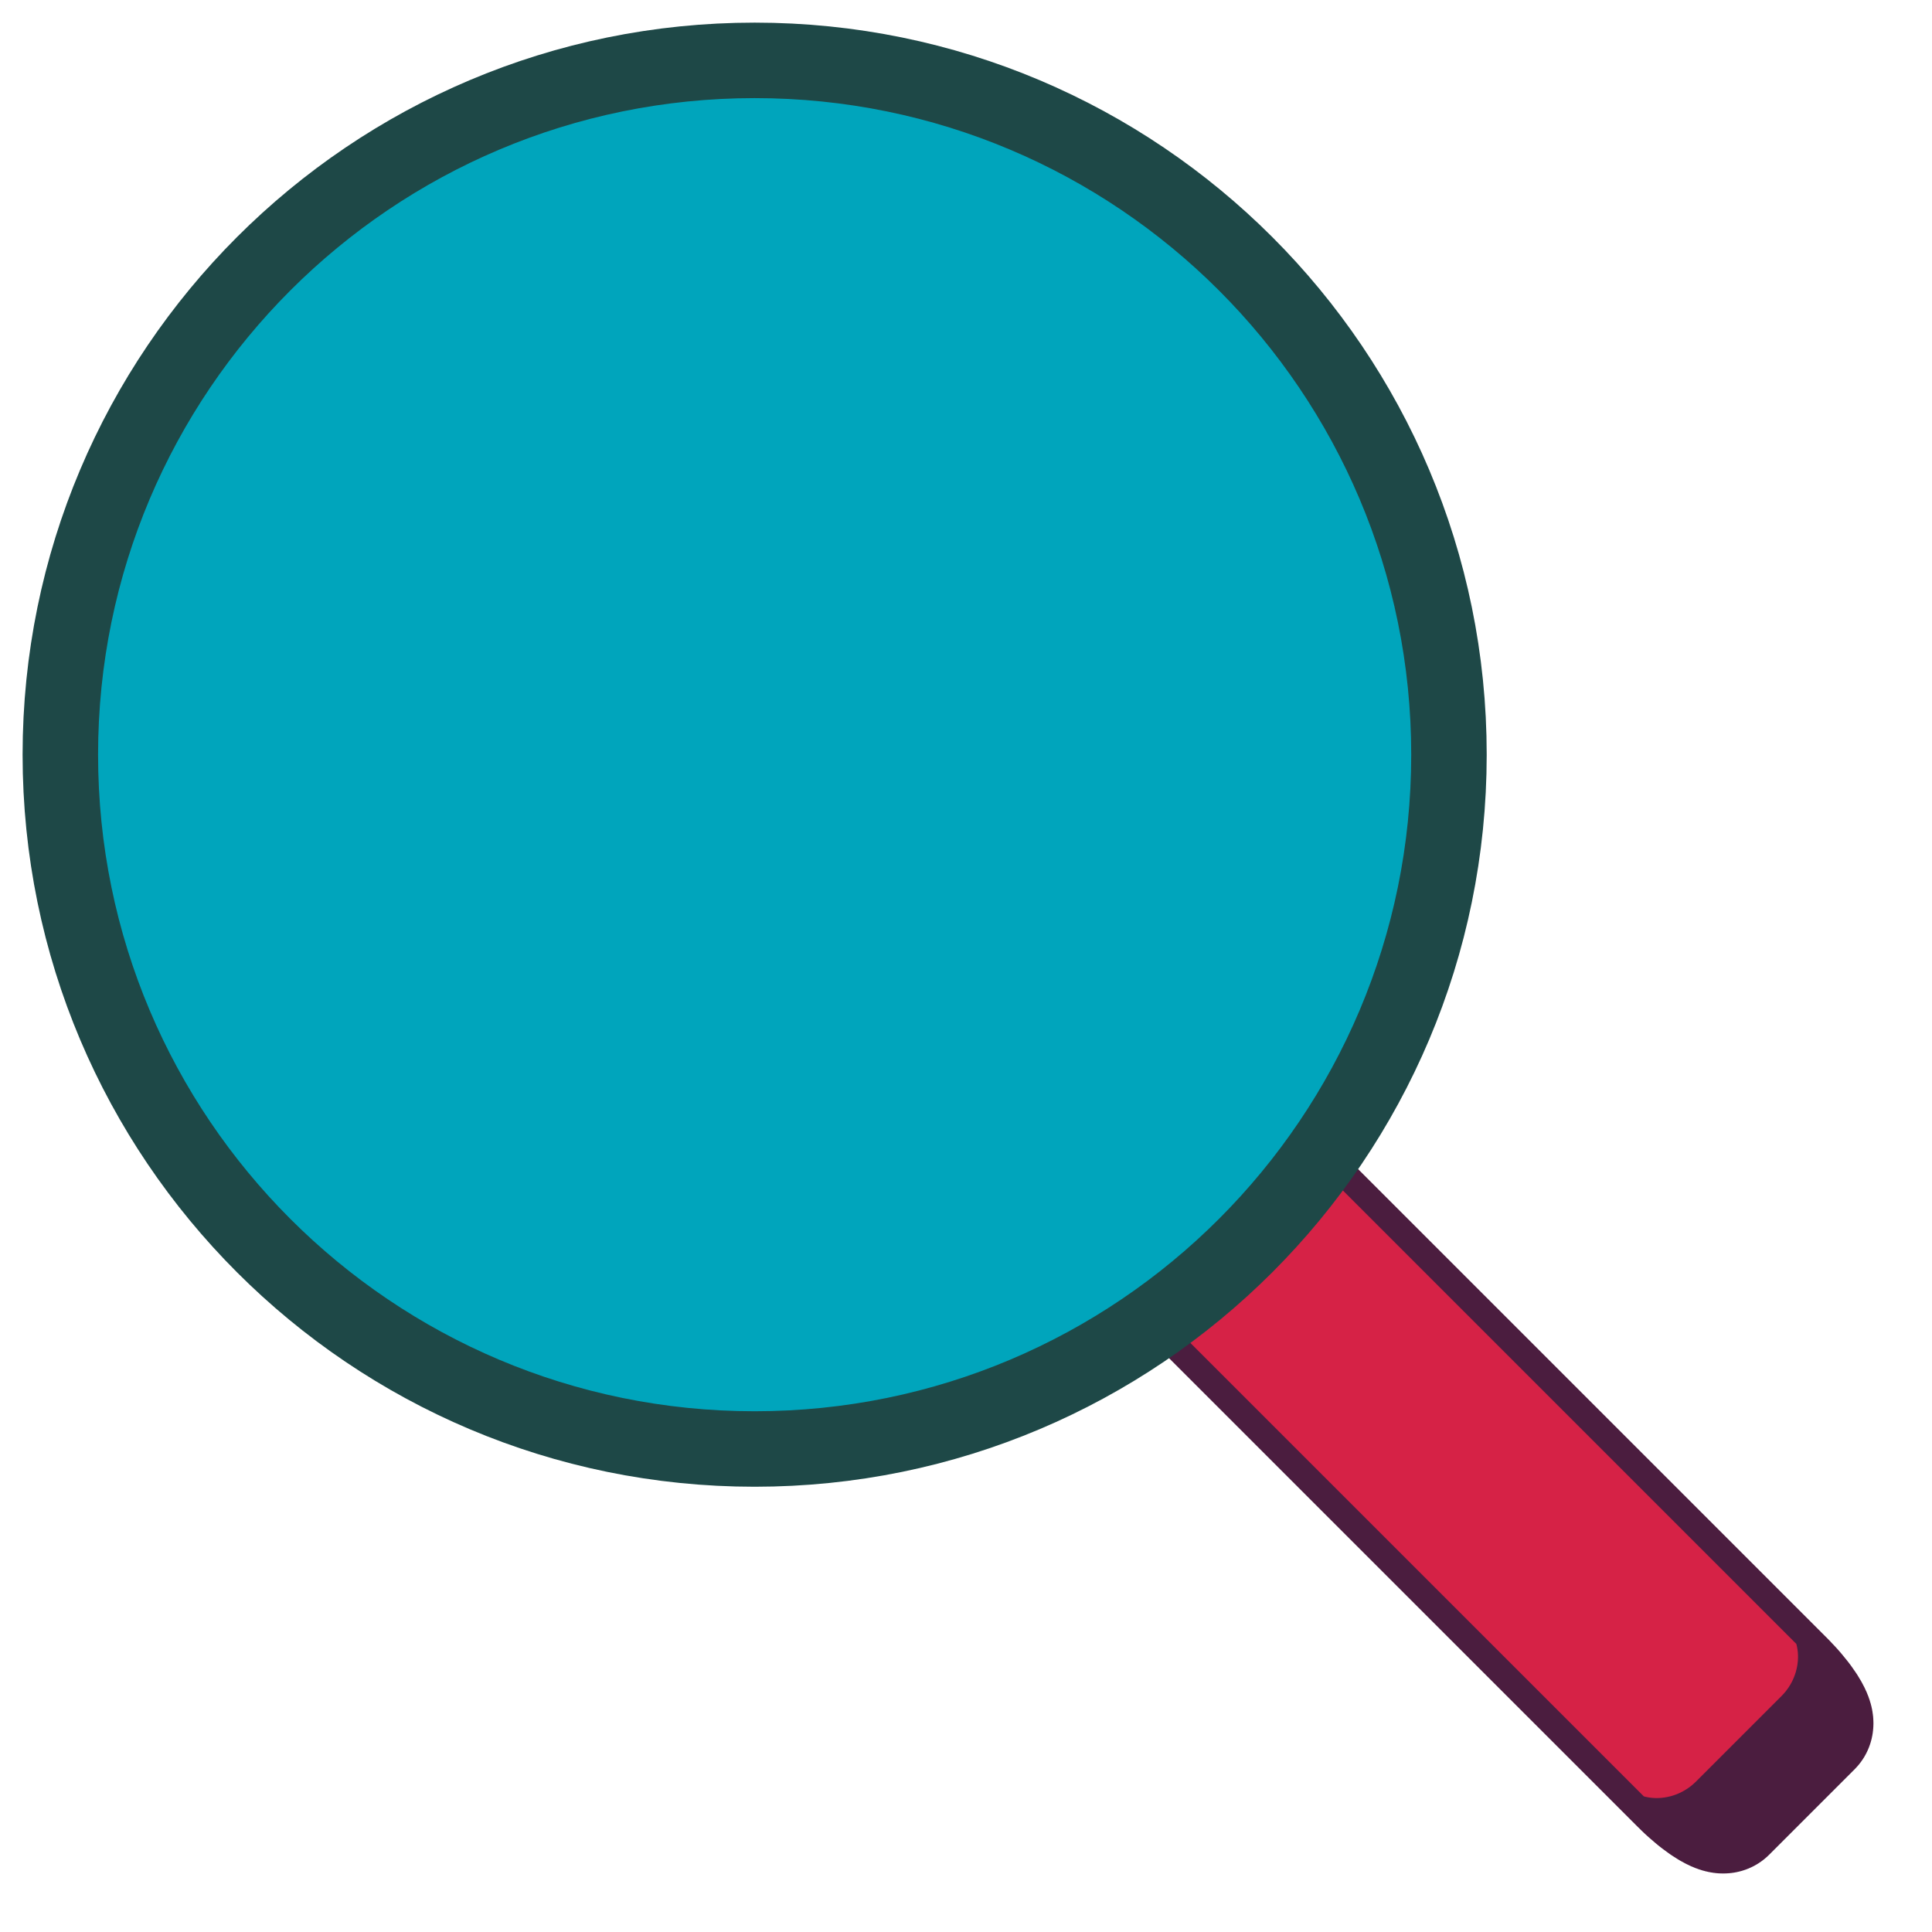
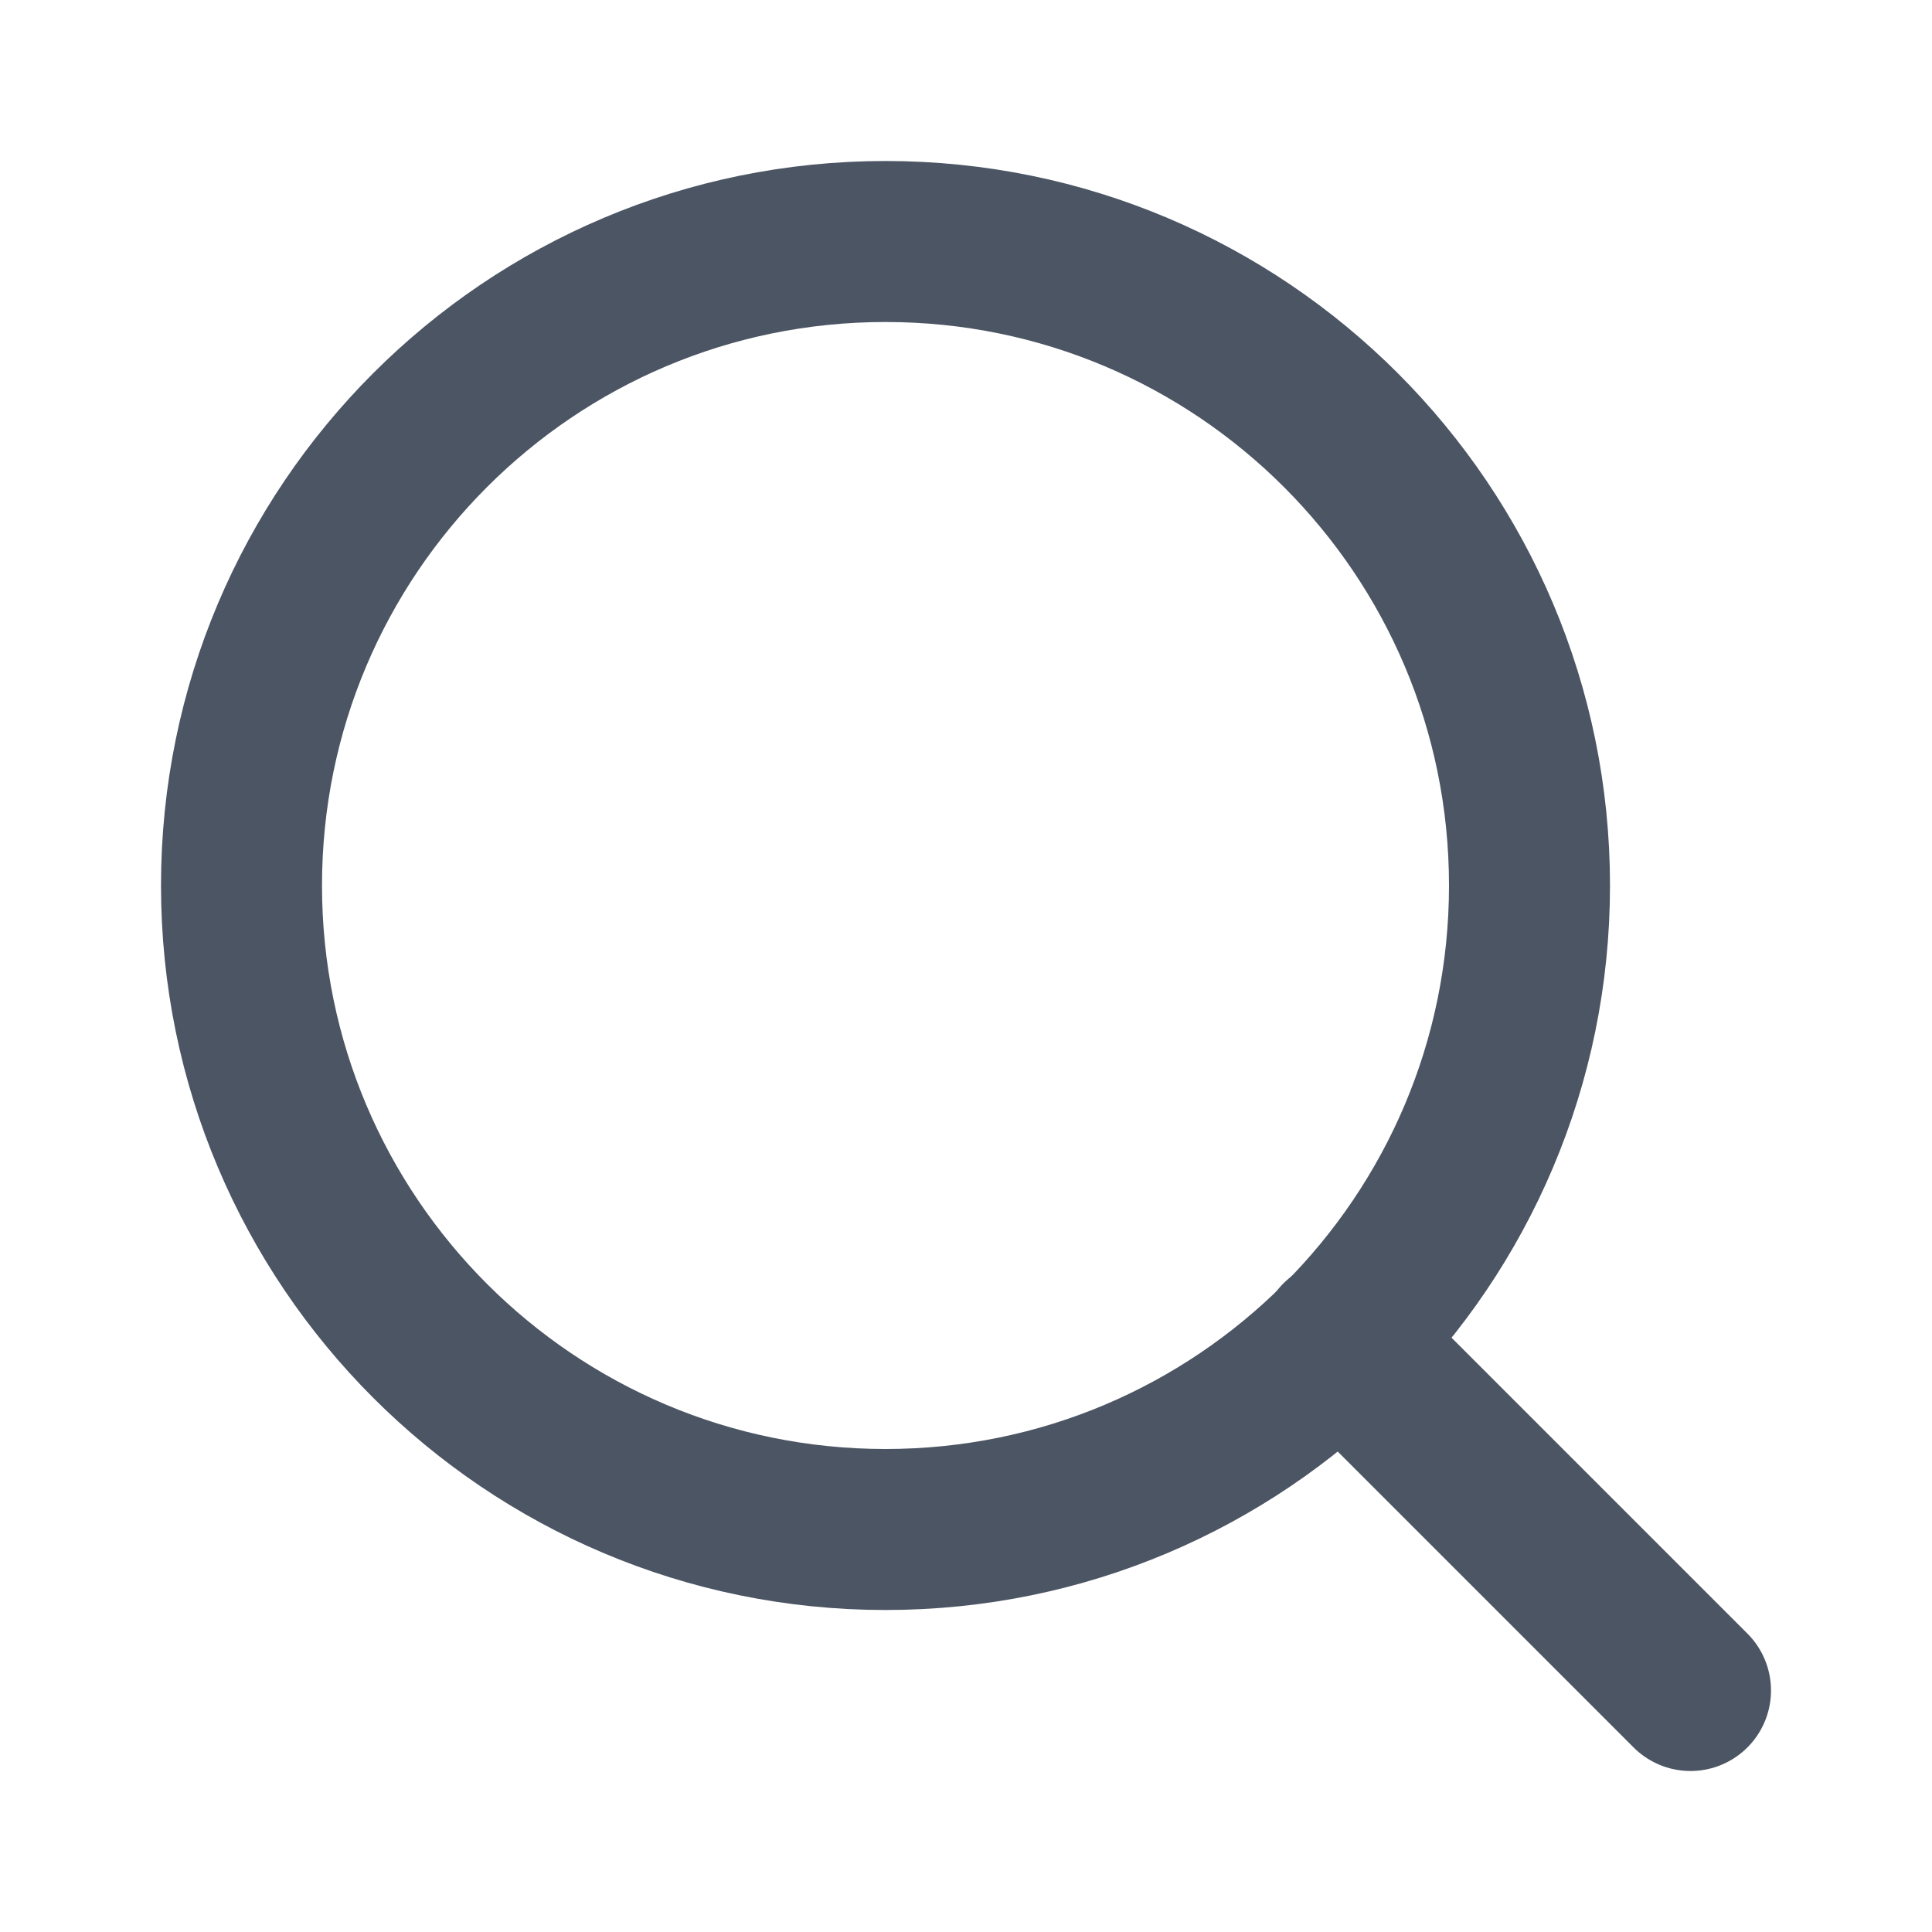
- <svg xmlns="http://www.w3.org/2000/svg" width="100%" height="100%" viewBox="0 0 128 128" version="1.1" xml:space="preserve" style="fill-rule:evenodd;clip-rule:evenodd;stroke-linecap:round;stroke-linejoin:round;stroke-miterlimit:1;">
-   <g transform="matrix(1,0,0,1,-6200,0)">
-     <g id="search-light" transform="matrix(0.248227,0,0,0.312796,6200.45,-0.0274995)">
-       <rect x="-1.829" y="0.088" width="515.658" height="409.212" style="fill:none;" />
-       <g transform="matrix(-2.10361,-1.66937,-0.525902,0.417341,3073.5,2387.17)">
-         <path d="M1307.33,42.333L1307.33,85.667C1307.33,97.625 1304.91,107.333 1301.92,107.333L1226.08,107.333C1223.09,107.333 1220.67,97.625 1220.67,85.667L1220.67,42.333C1220.67,30.375 1223.09,20.667 1226.08,20.667L1301.92,20.667C1304.91,20.667 1307.33,30.375 1307.33,42.333Z" style="fill:rgb(214,34,70);stroke:rgb(75,29,63);stroke-width:9.29px;stroke-dasharray:0,0.46,0,0,0,0;" />
-       </g>
-       <g transform="matrix(5.97789,0,0,4.74389,-37245.9,-143.673)">
-         <circle cx="6264" cy="64" r="31" style="fill:rgb(0,165,188);stroke:rgb(30,72,71);stroke-width:3.37px;" />
-       </g>
-     </g>
-   </g>
+ <svg xmlns="http://www.w3.org/2000/svg" viewBox="0 0 24 24" width="24" height="24" fill="none" stroke="#4B5563" stroke-width="2" stroke-linecap="round" stroke-linejoin="round">
+   <circle cx="11" cy="11" r="8" />
+   <line x1="21" y1="21" x2="16.65" y2="16.65" />
</svg>
